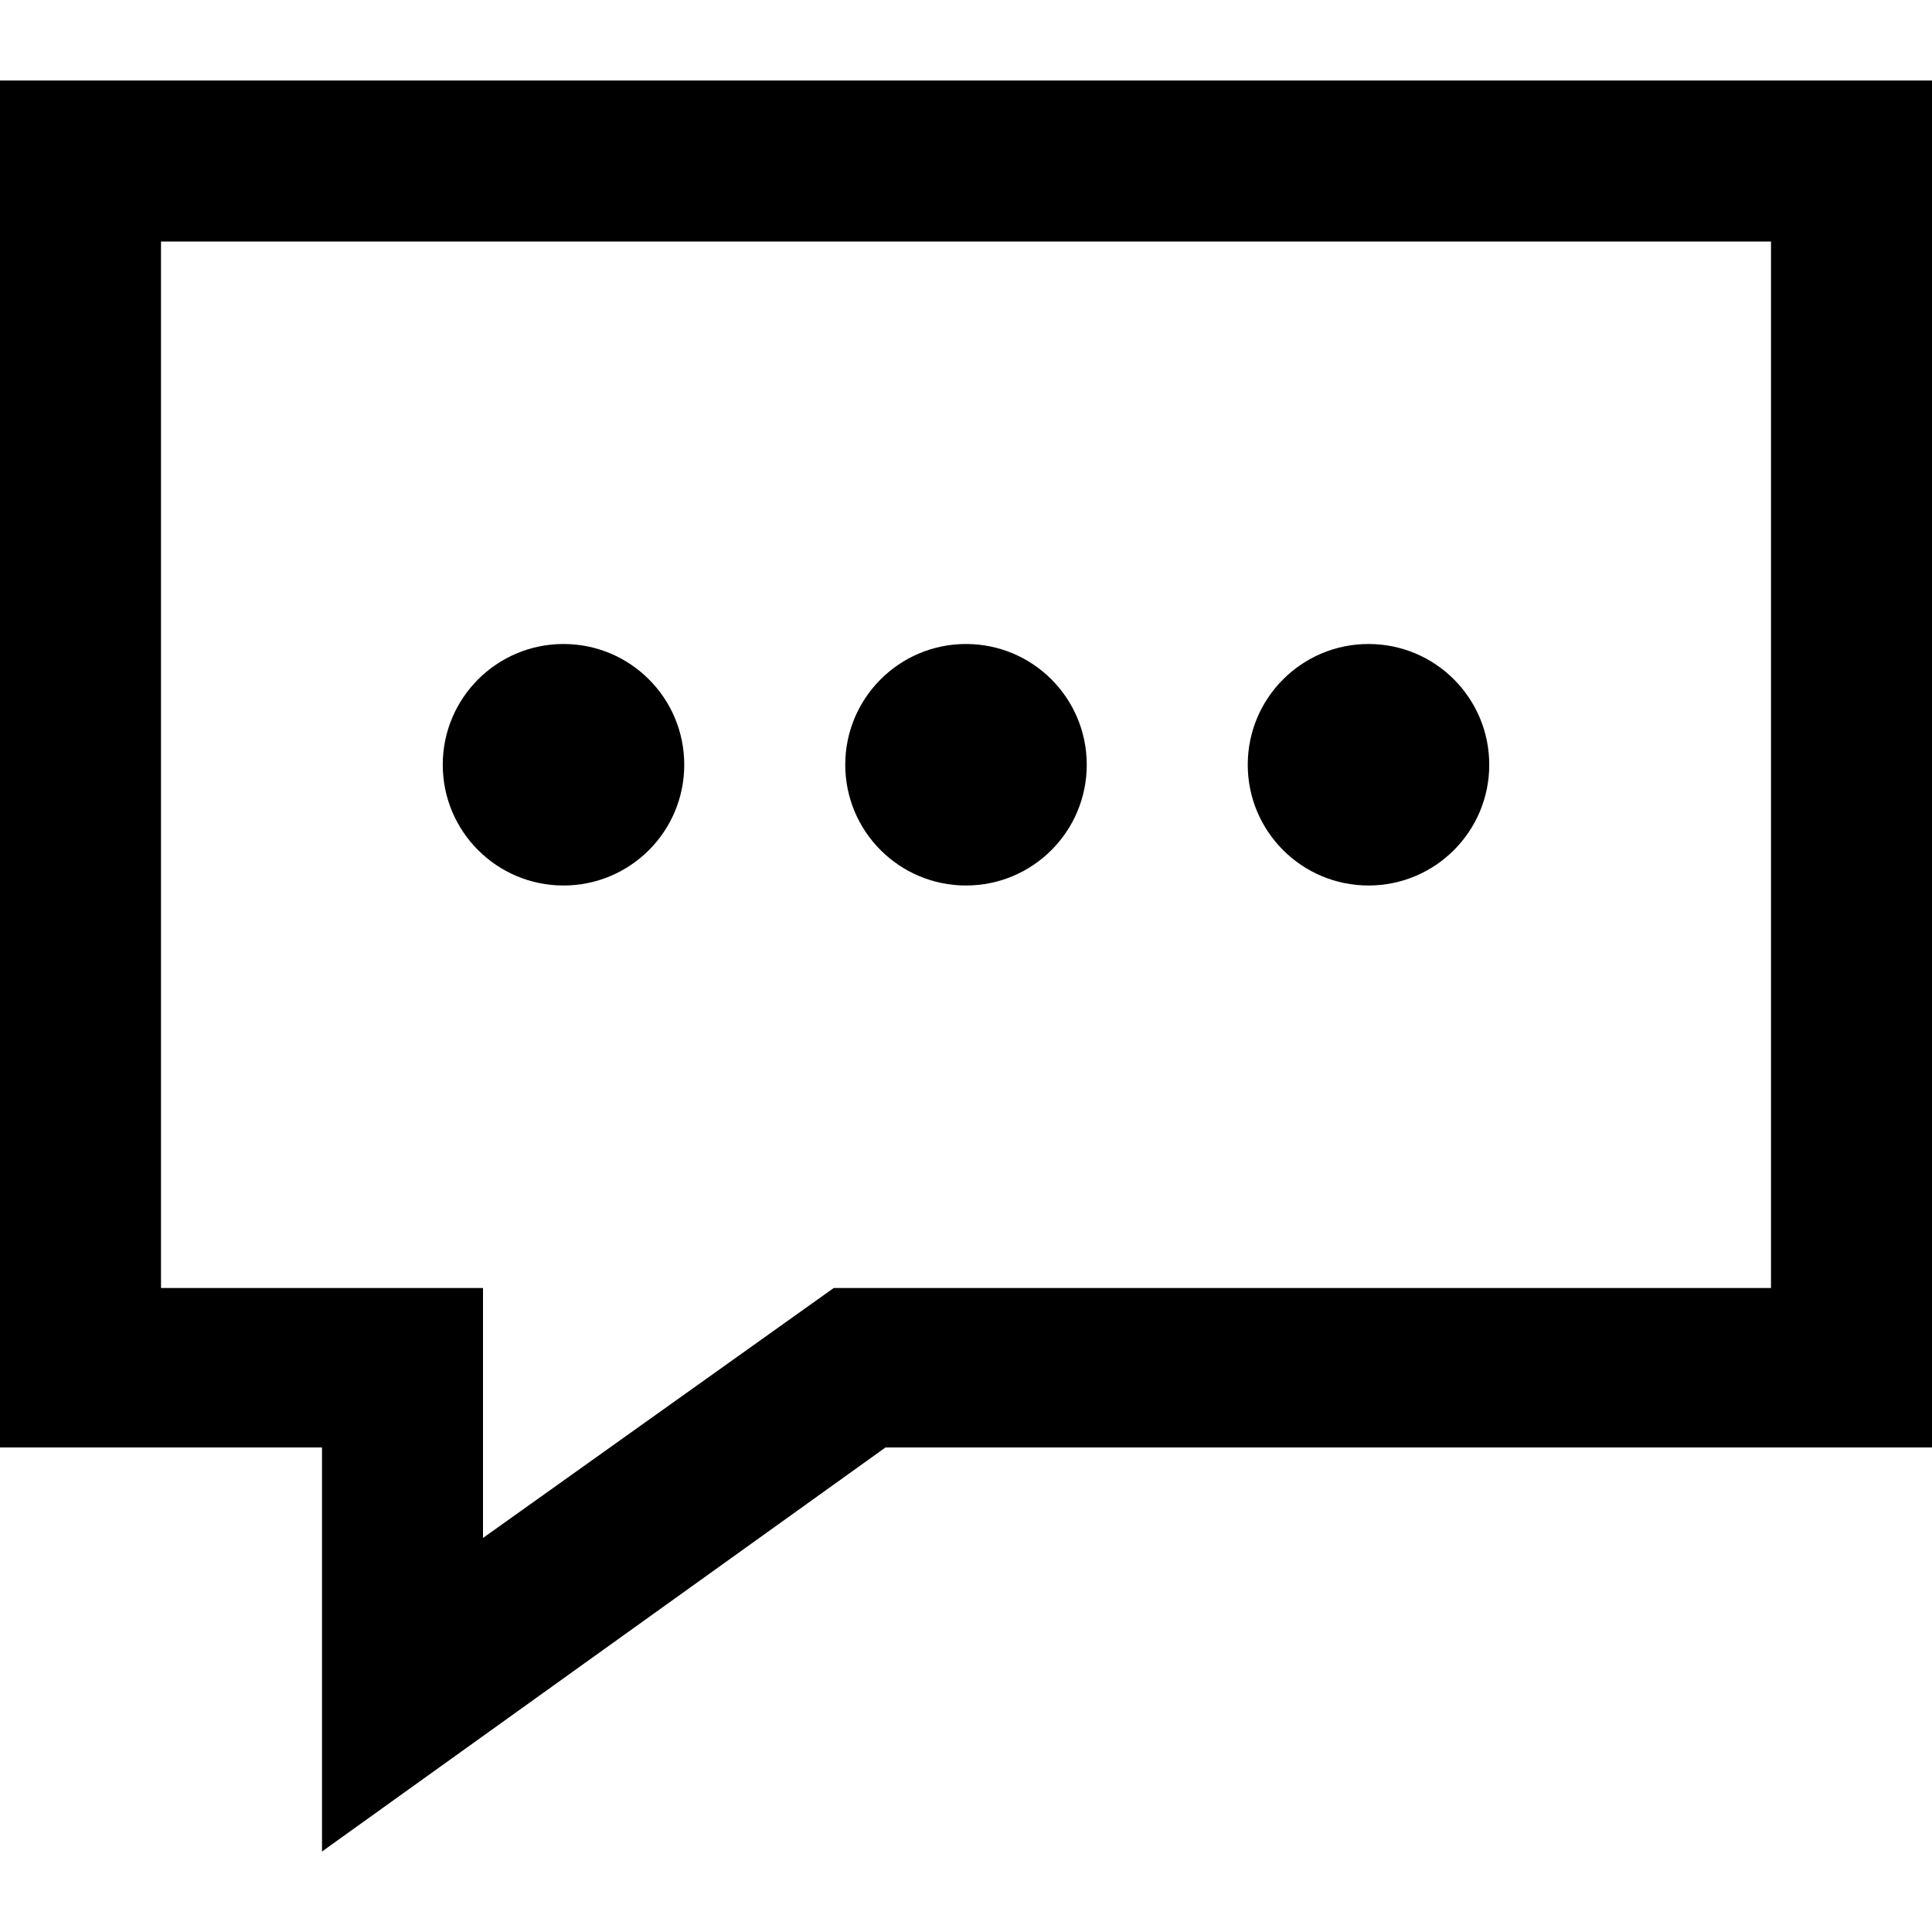
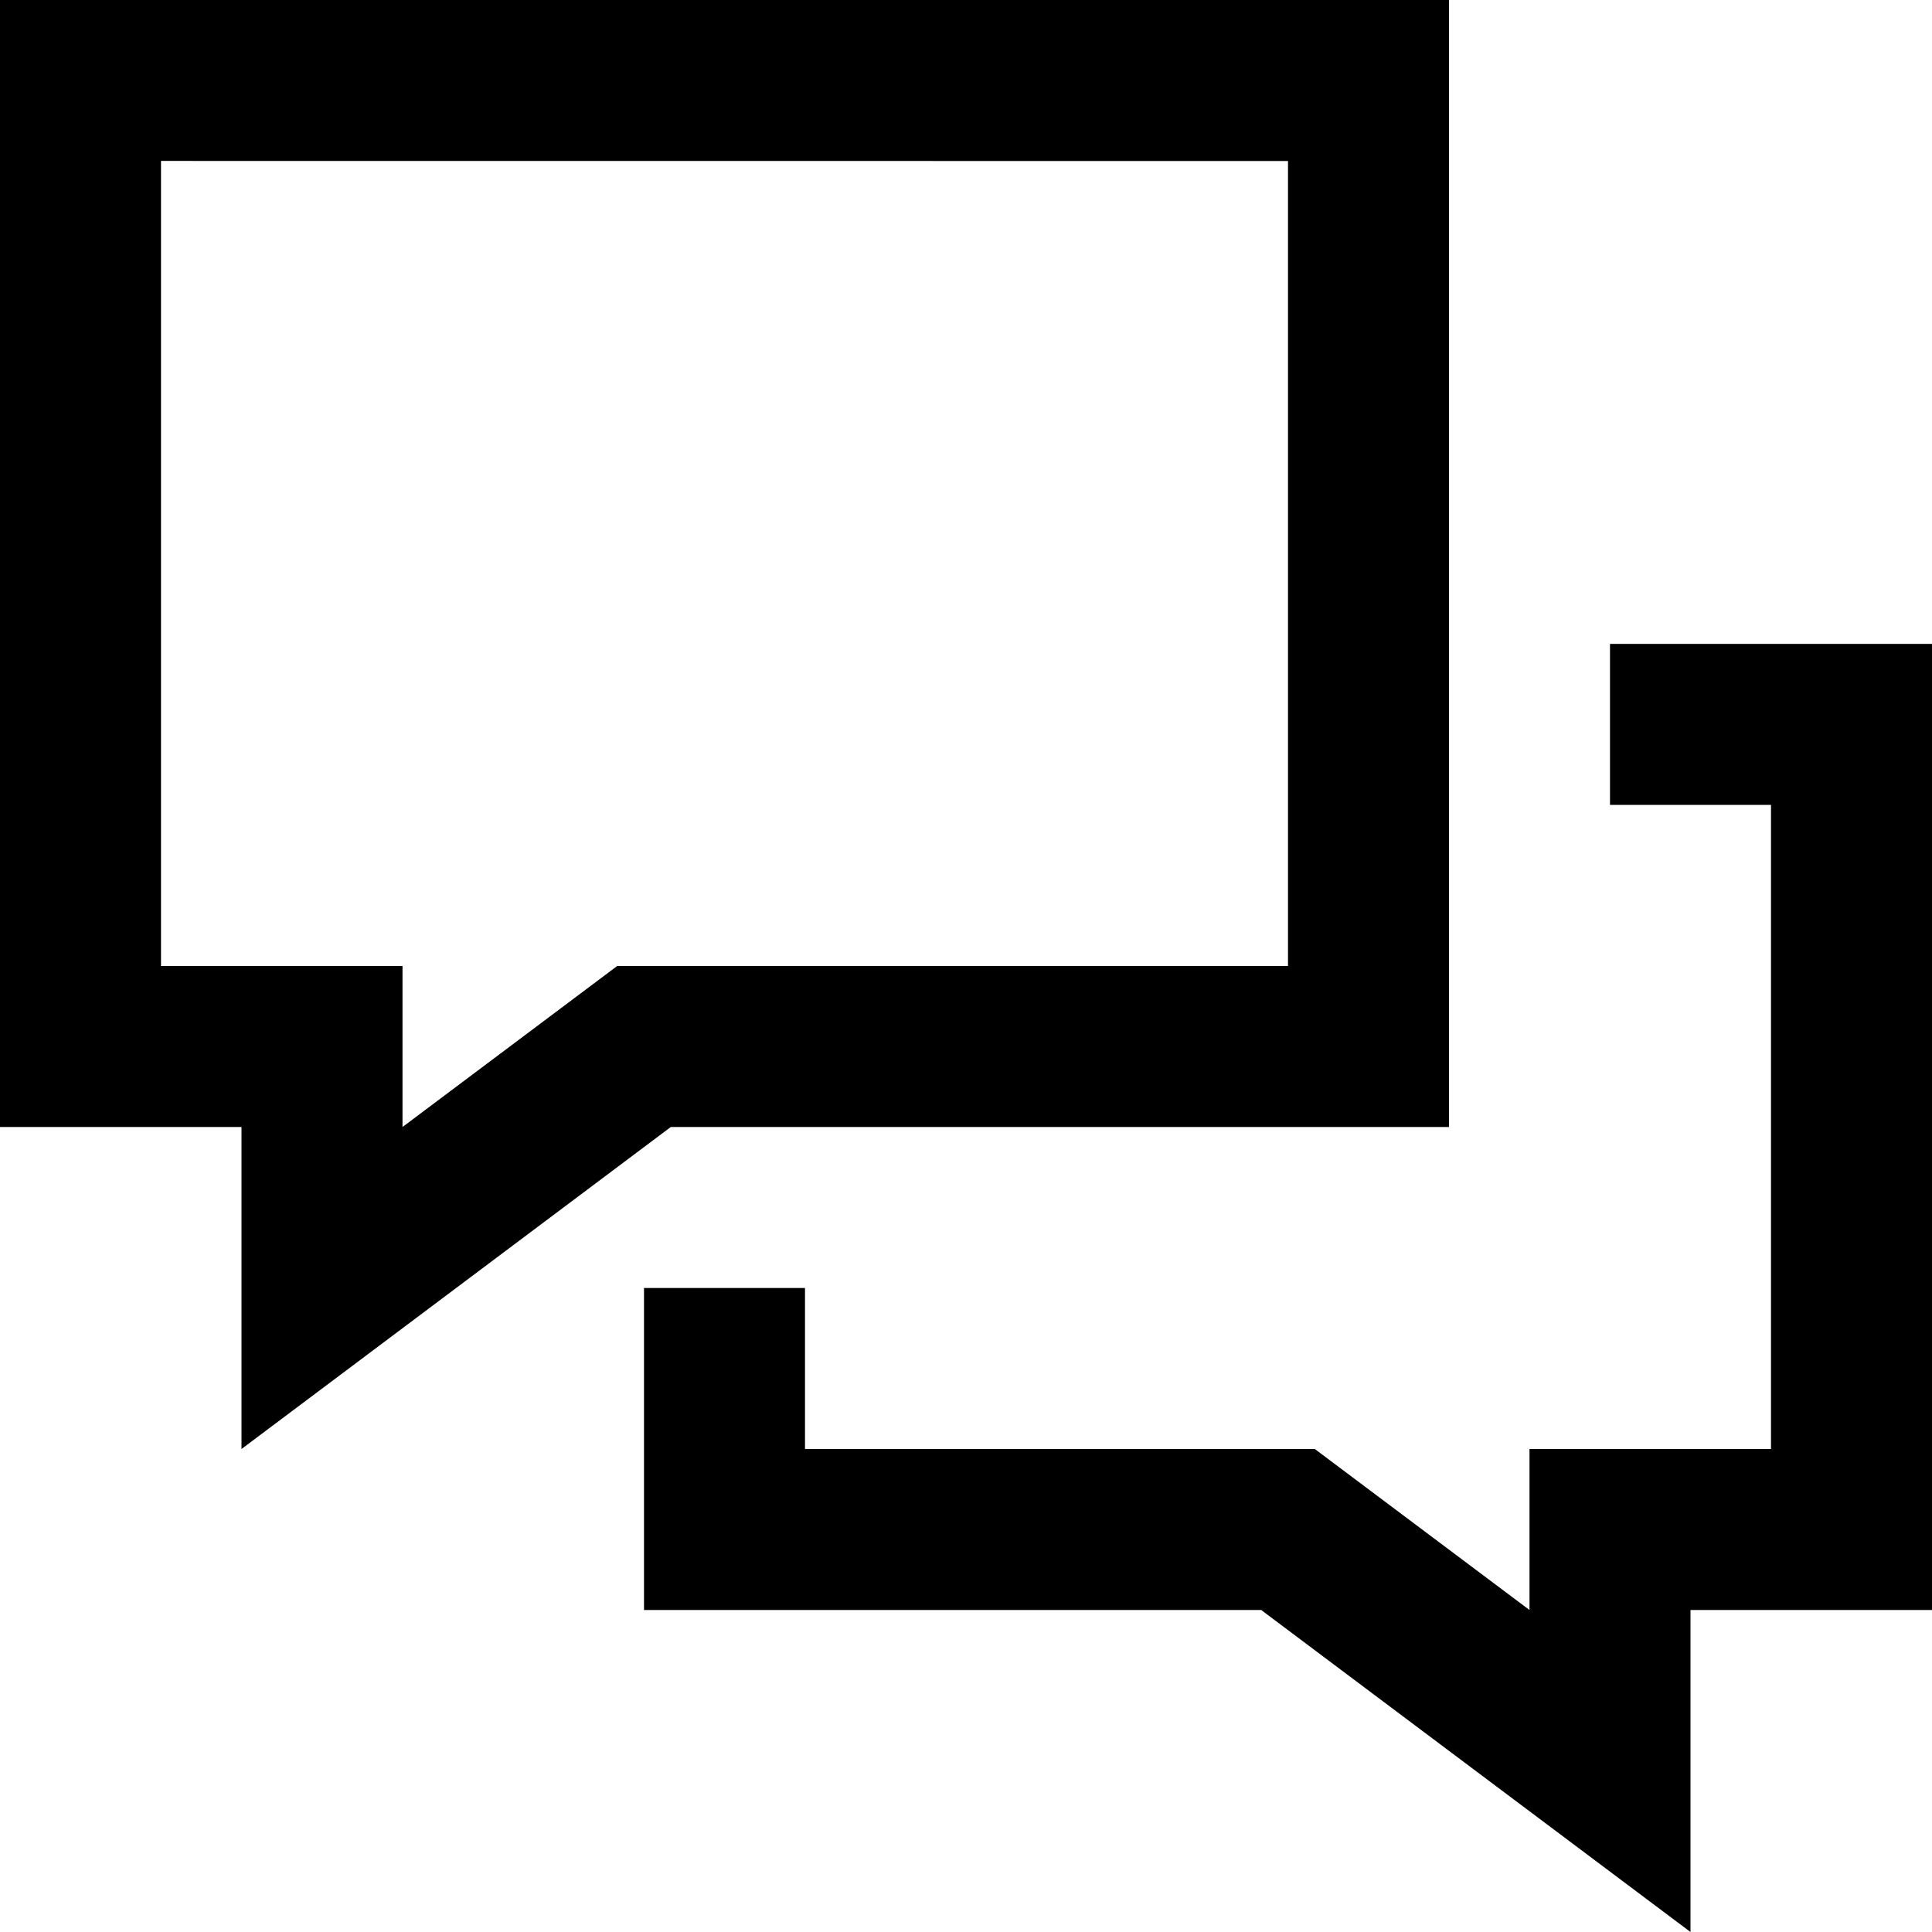
- <svg xmlns="http://www.w3.org/2000/svg" height="24" viewBox="0 0 24 24" width="24">
-   <path d="m7 11c-.828 0-1.5-.671-1.5-1.5s.672-1.5 1.5-1.5c.829 0 1.5.671 1.5 1.5s-.671 1.5-1.5 1.5zm5 0c-.828 0-1.5-.671-1.5-1.5s.672-1.5 1.5-1.5c.829 0 1.5.671 1.5 1.5s-.671 1.5-1.5 1.5zm5 0c-.828 0-1.5-.671-1.5-1.5s.672-1.5 1.5-1.5c.829 0 1.5.671 1.5 1.5s-.671 1.5-1.5 1.5zm5-8v13h-11.643l-4.357 3.105v-3.105h-4v-13zm2-2h-24v16.981h4v5.019l7-5.019h13z" />
+ <svg xmlns="http://www.w3.org/2000/svg" clip-rule="evenodd" fill-rule="evenodd" height="24" width="24">
+   <path d="m24 20h-3v4l-5.333-4h-7.667v-4h2v2h6.333l2.667 2v-2h3v-8.001h-2v-2h4zm-15.667-6-5.333 4v-4h-3v-14.001l18 .001v14zm-6.333-2h3v2l2.667-2h8.333v-10l-14-.001z" />
</svg>
